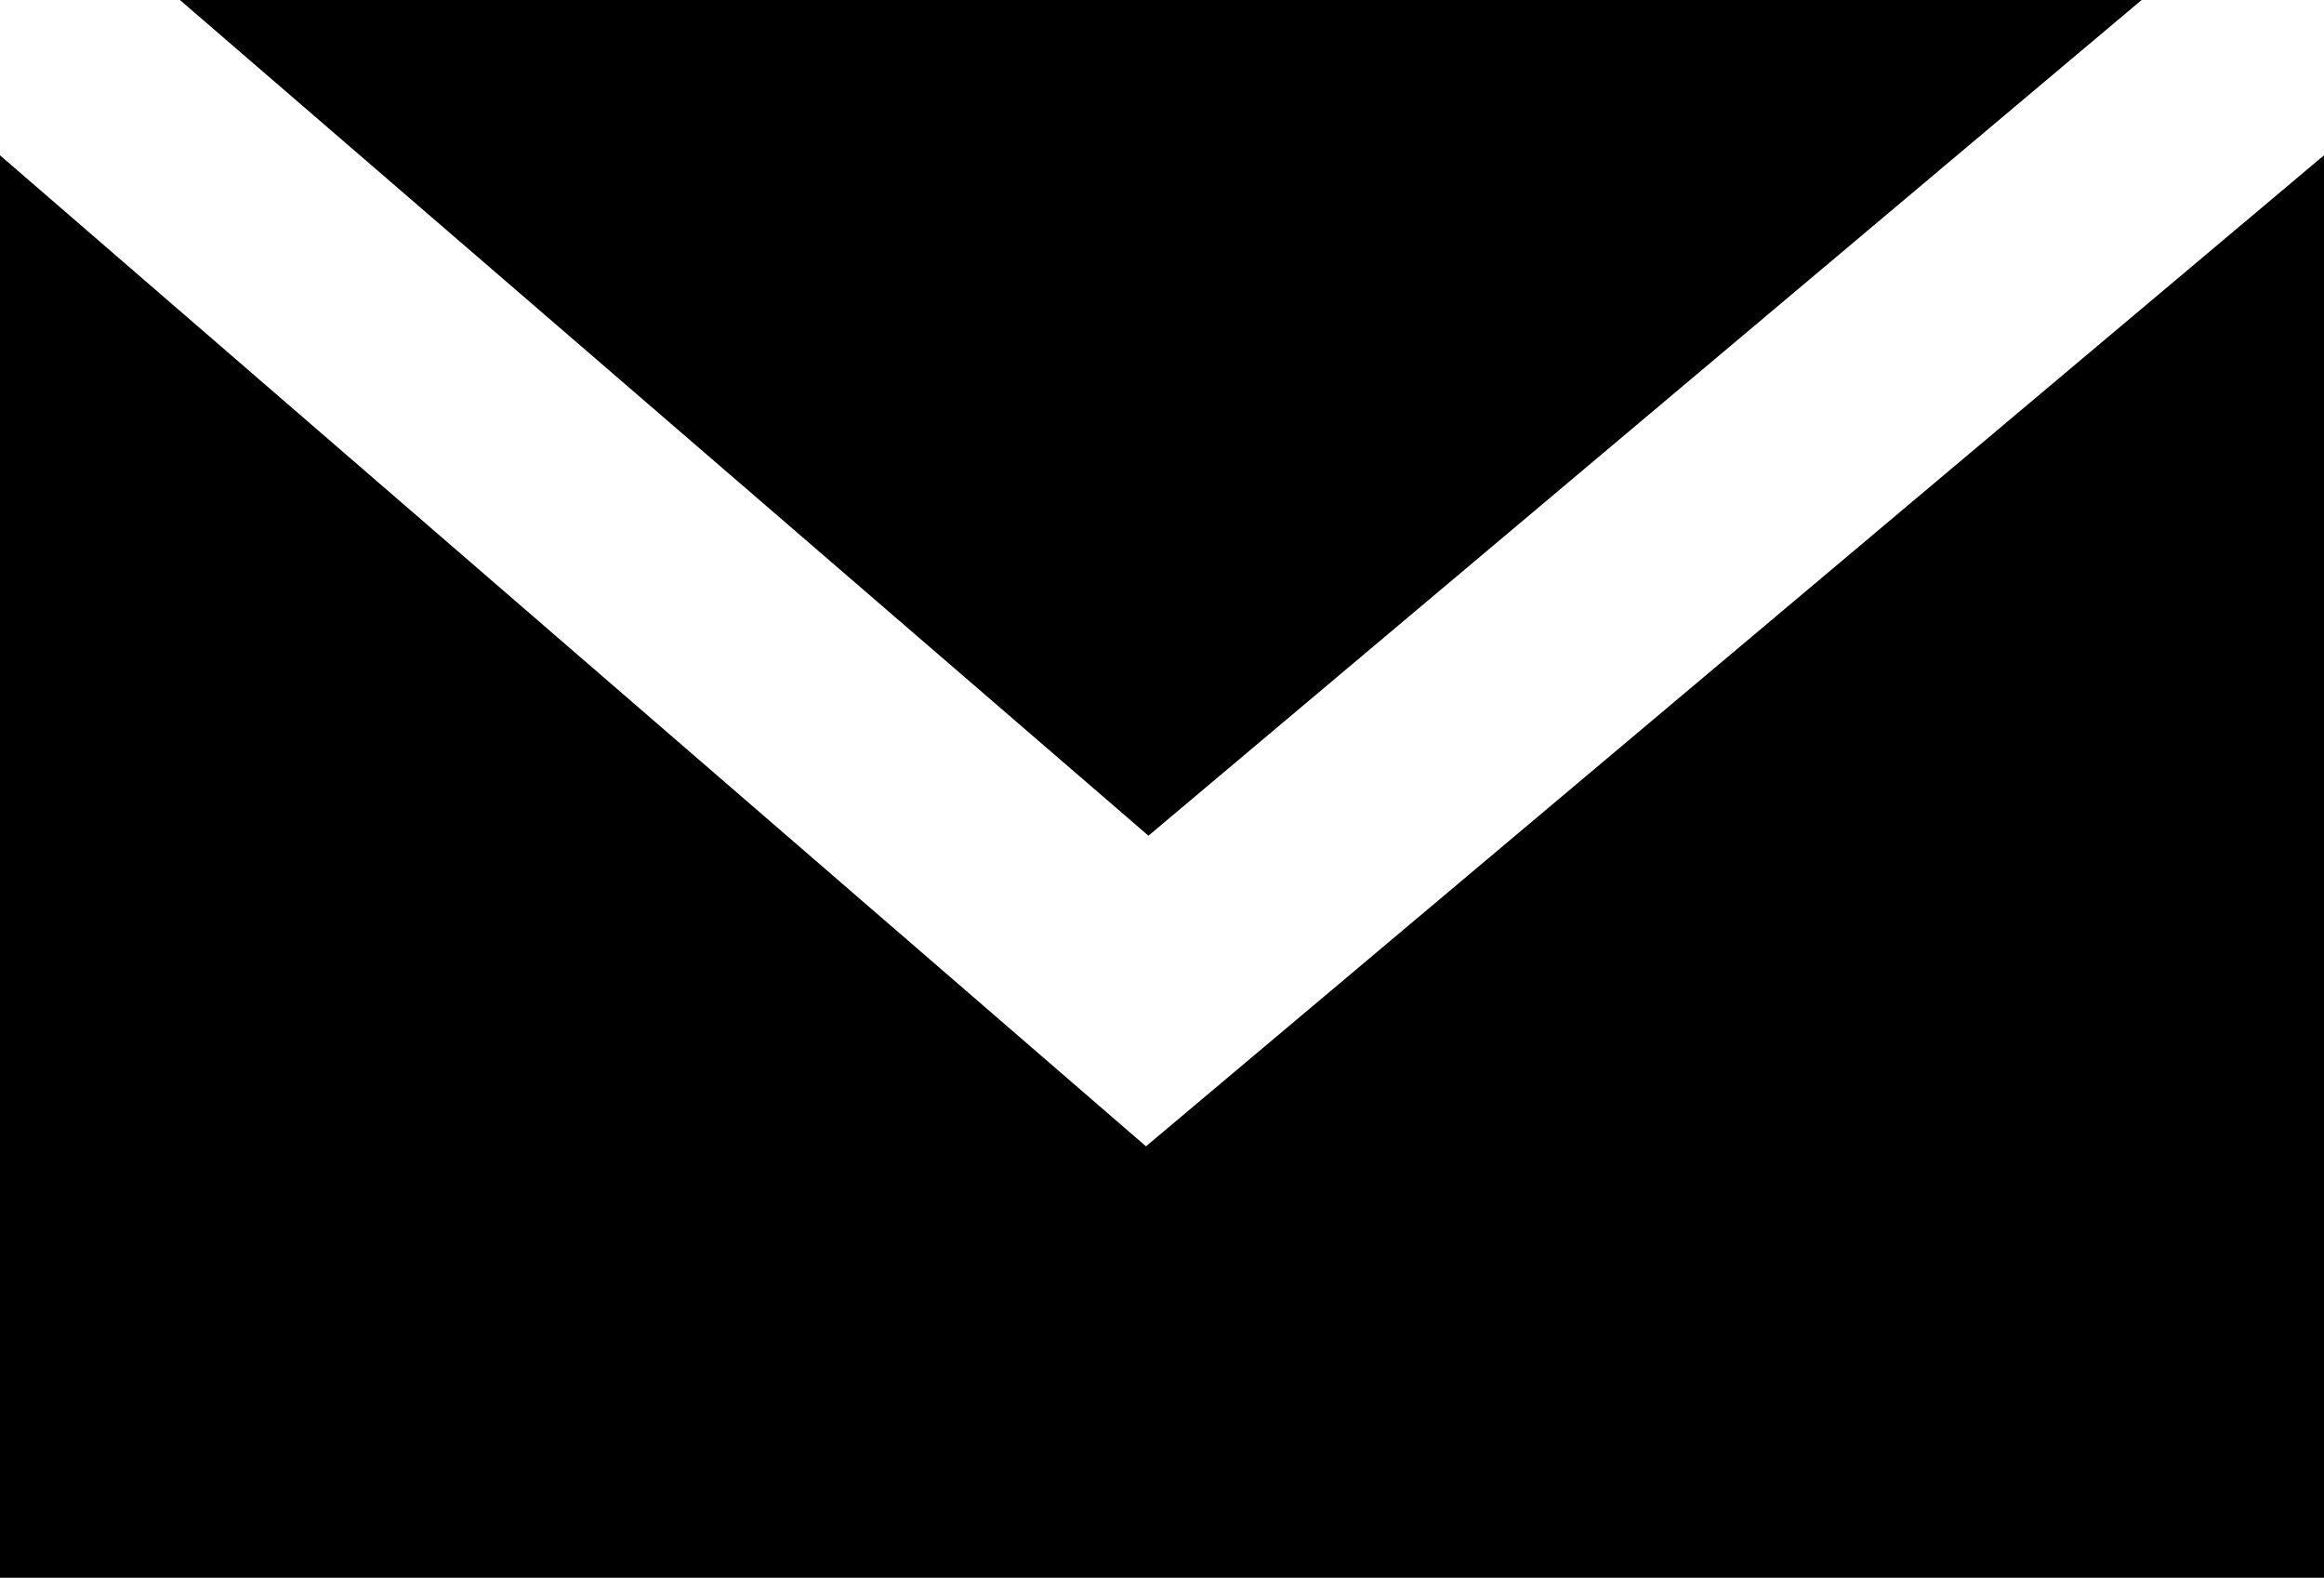
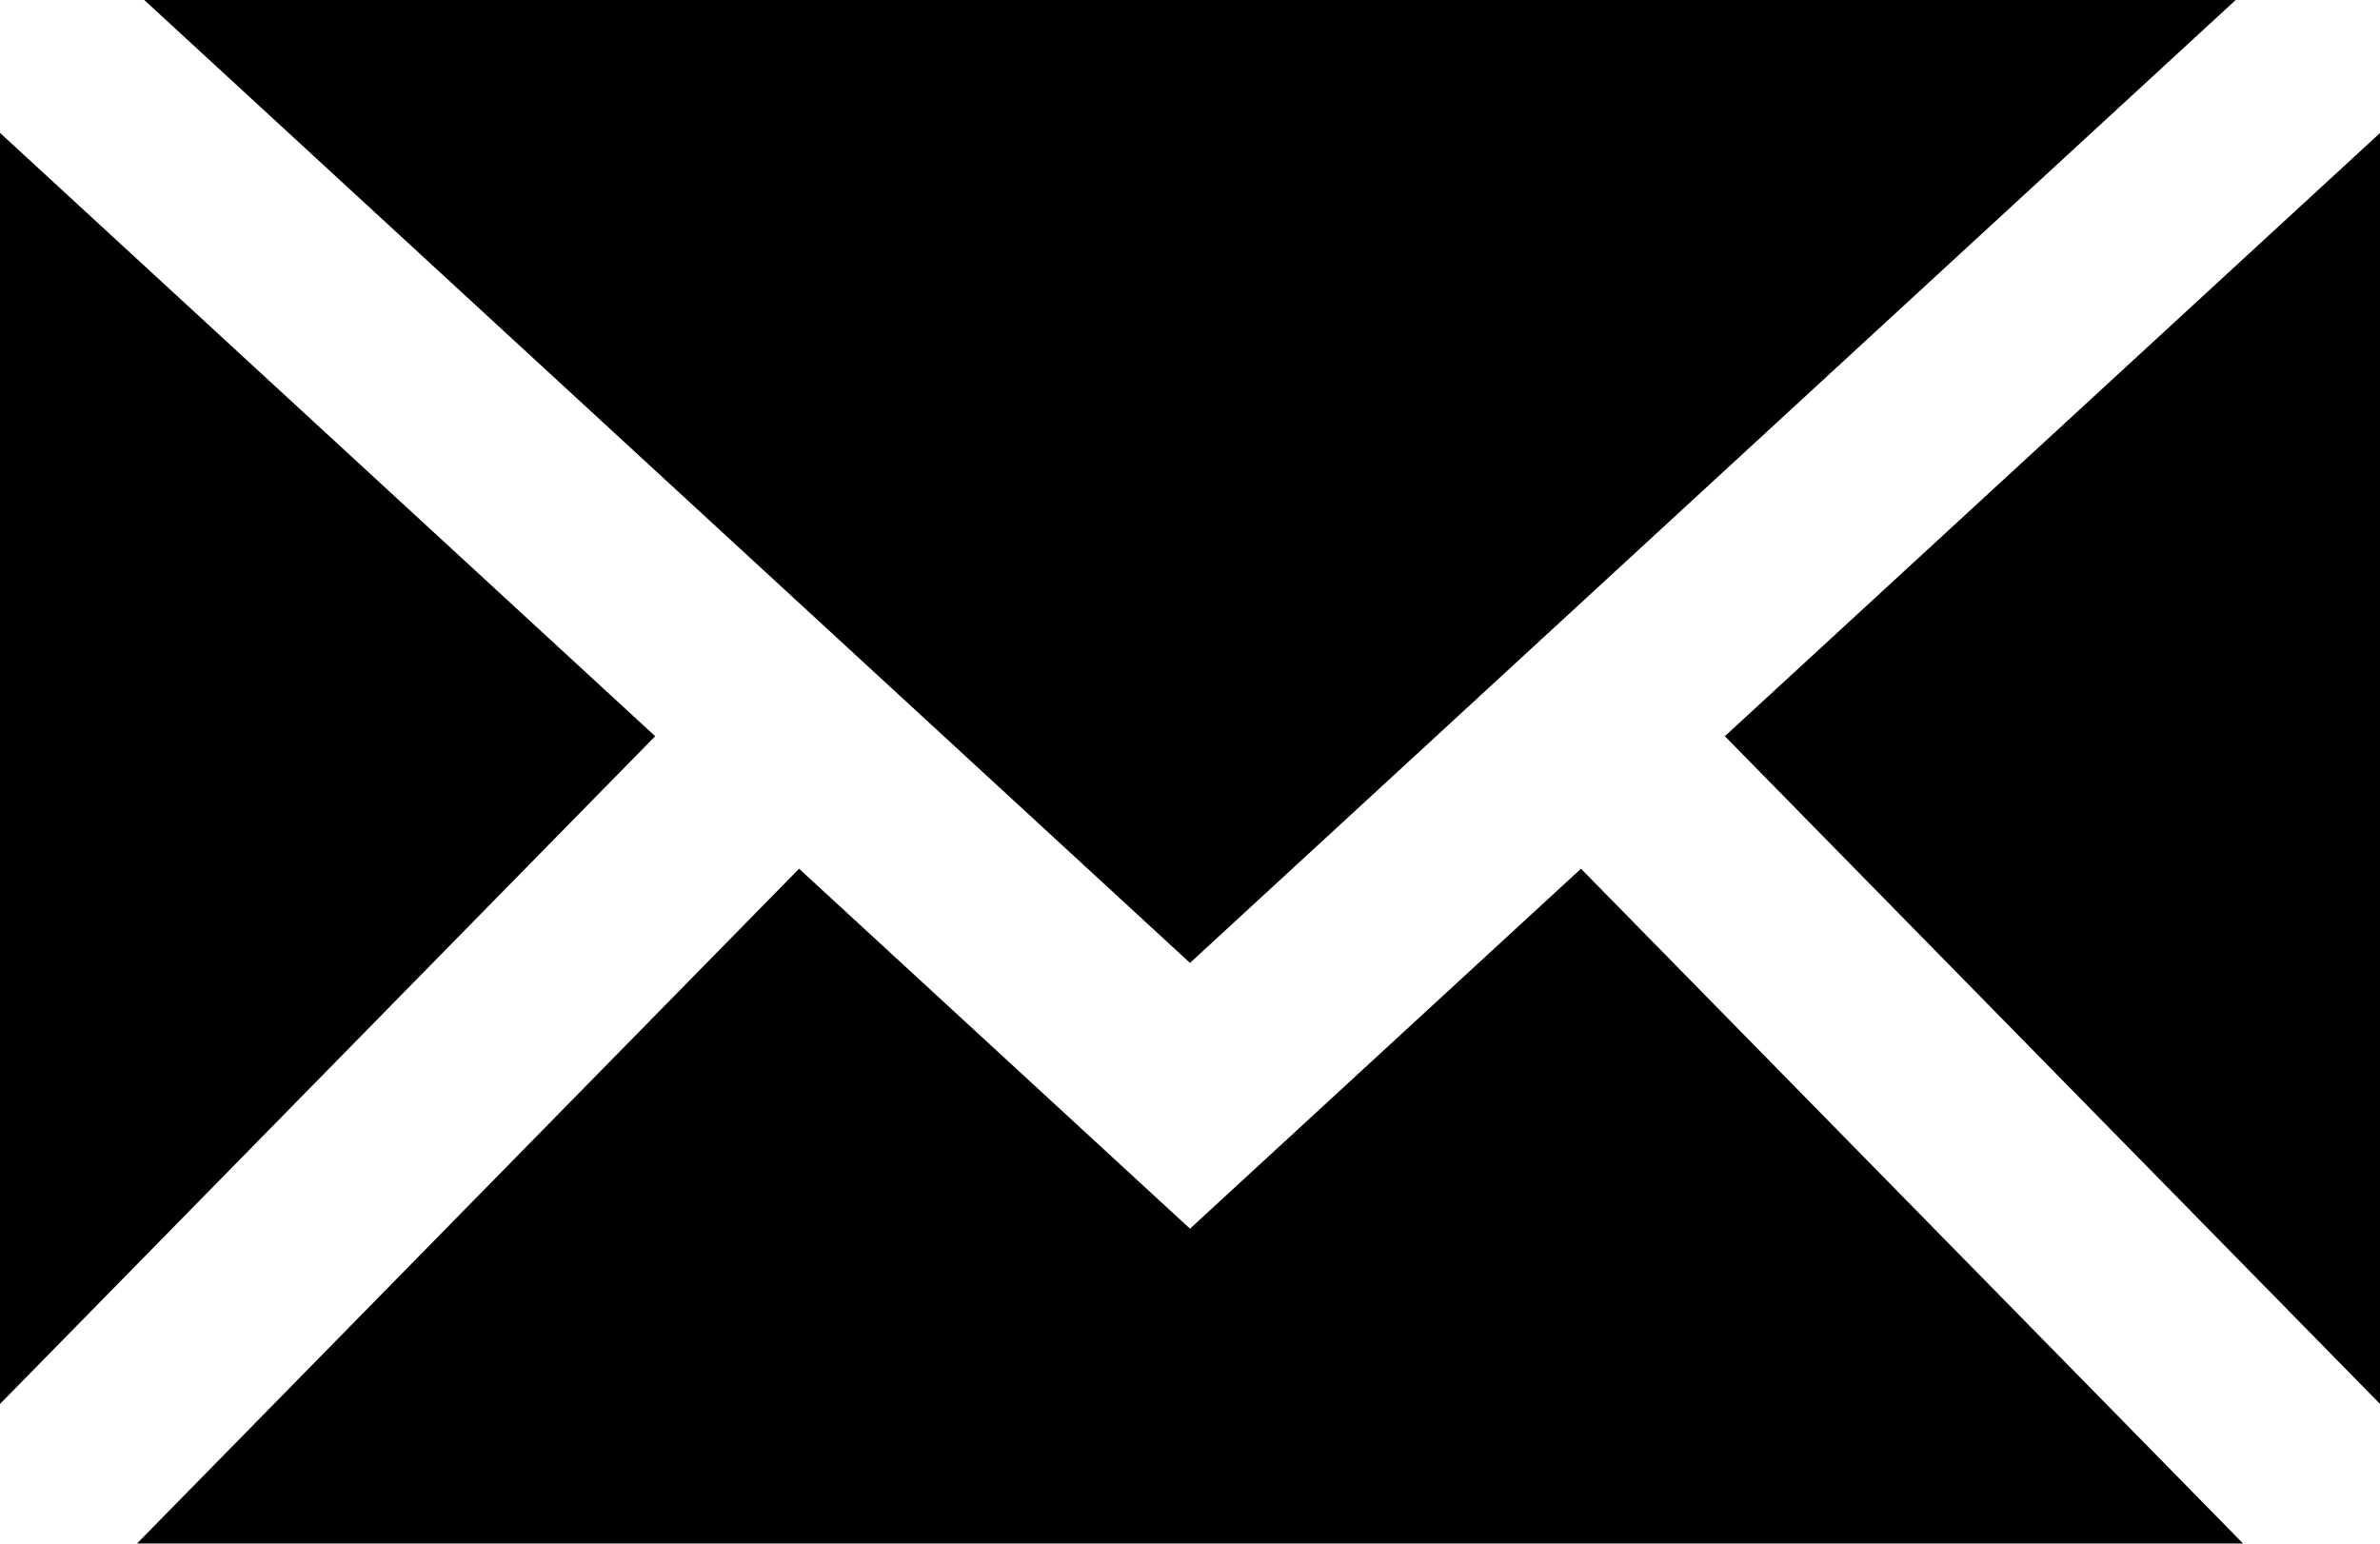
- <svg xmlns="http://www.w3.org/2000/svg" version="1.1" id="Layer_1" x="0px" y="0px" width="94.3px" height="64px" viewBox="0 0 94.3 64" style="enable-background:new 0 0 94.3 64;" xml:space="preserve">
-   <polygon points="86.9,0 7.3,0 46.6,33.9 " />
-   <polygon points="46.5,46.5 0,6.3 0,64 94.3,64 94.3,6.3 " />
+ <svg xmlns="http://www.w3.org/2000/svg" version="1.1" id="Layer_1" x="0px" y="0px" width="98.675px" height="64px" viewBox="0 0 98.675 64" style="enable-background:new 0 0 98.675 64;" xml:space="preserve">
+   <g>
+     <polygon points="49.337,39.926 92.692,0 5.981,0  " />
+     <polygon points="98.675,5.515 71.513,30.526 98.675,58.212  " />
+     <polygon points="0,58.214 27.164,30.526 0,5.509  " />
+     <polygon points="0.001,0 0,0 0,0.001  " />
+     <polygon points="65.547,36.02 49.337,50.946 33.13,36.021 5.68,64 92.998,64  " />
+   </g>
</svg>
